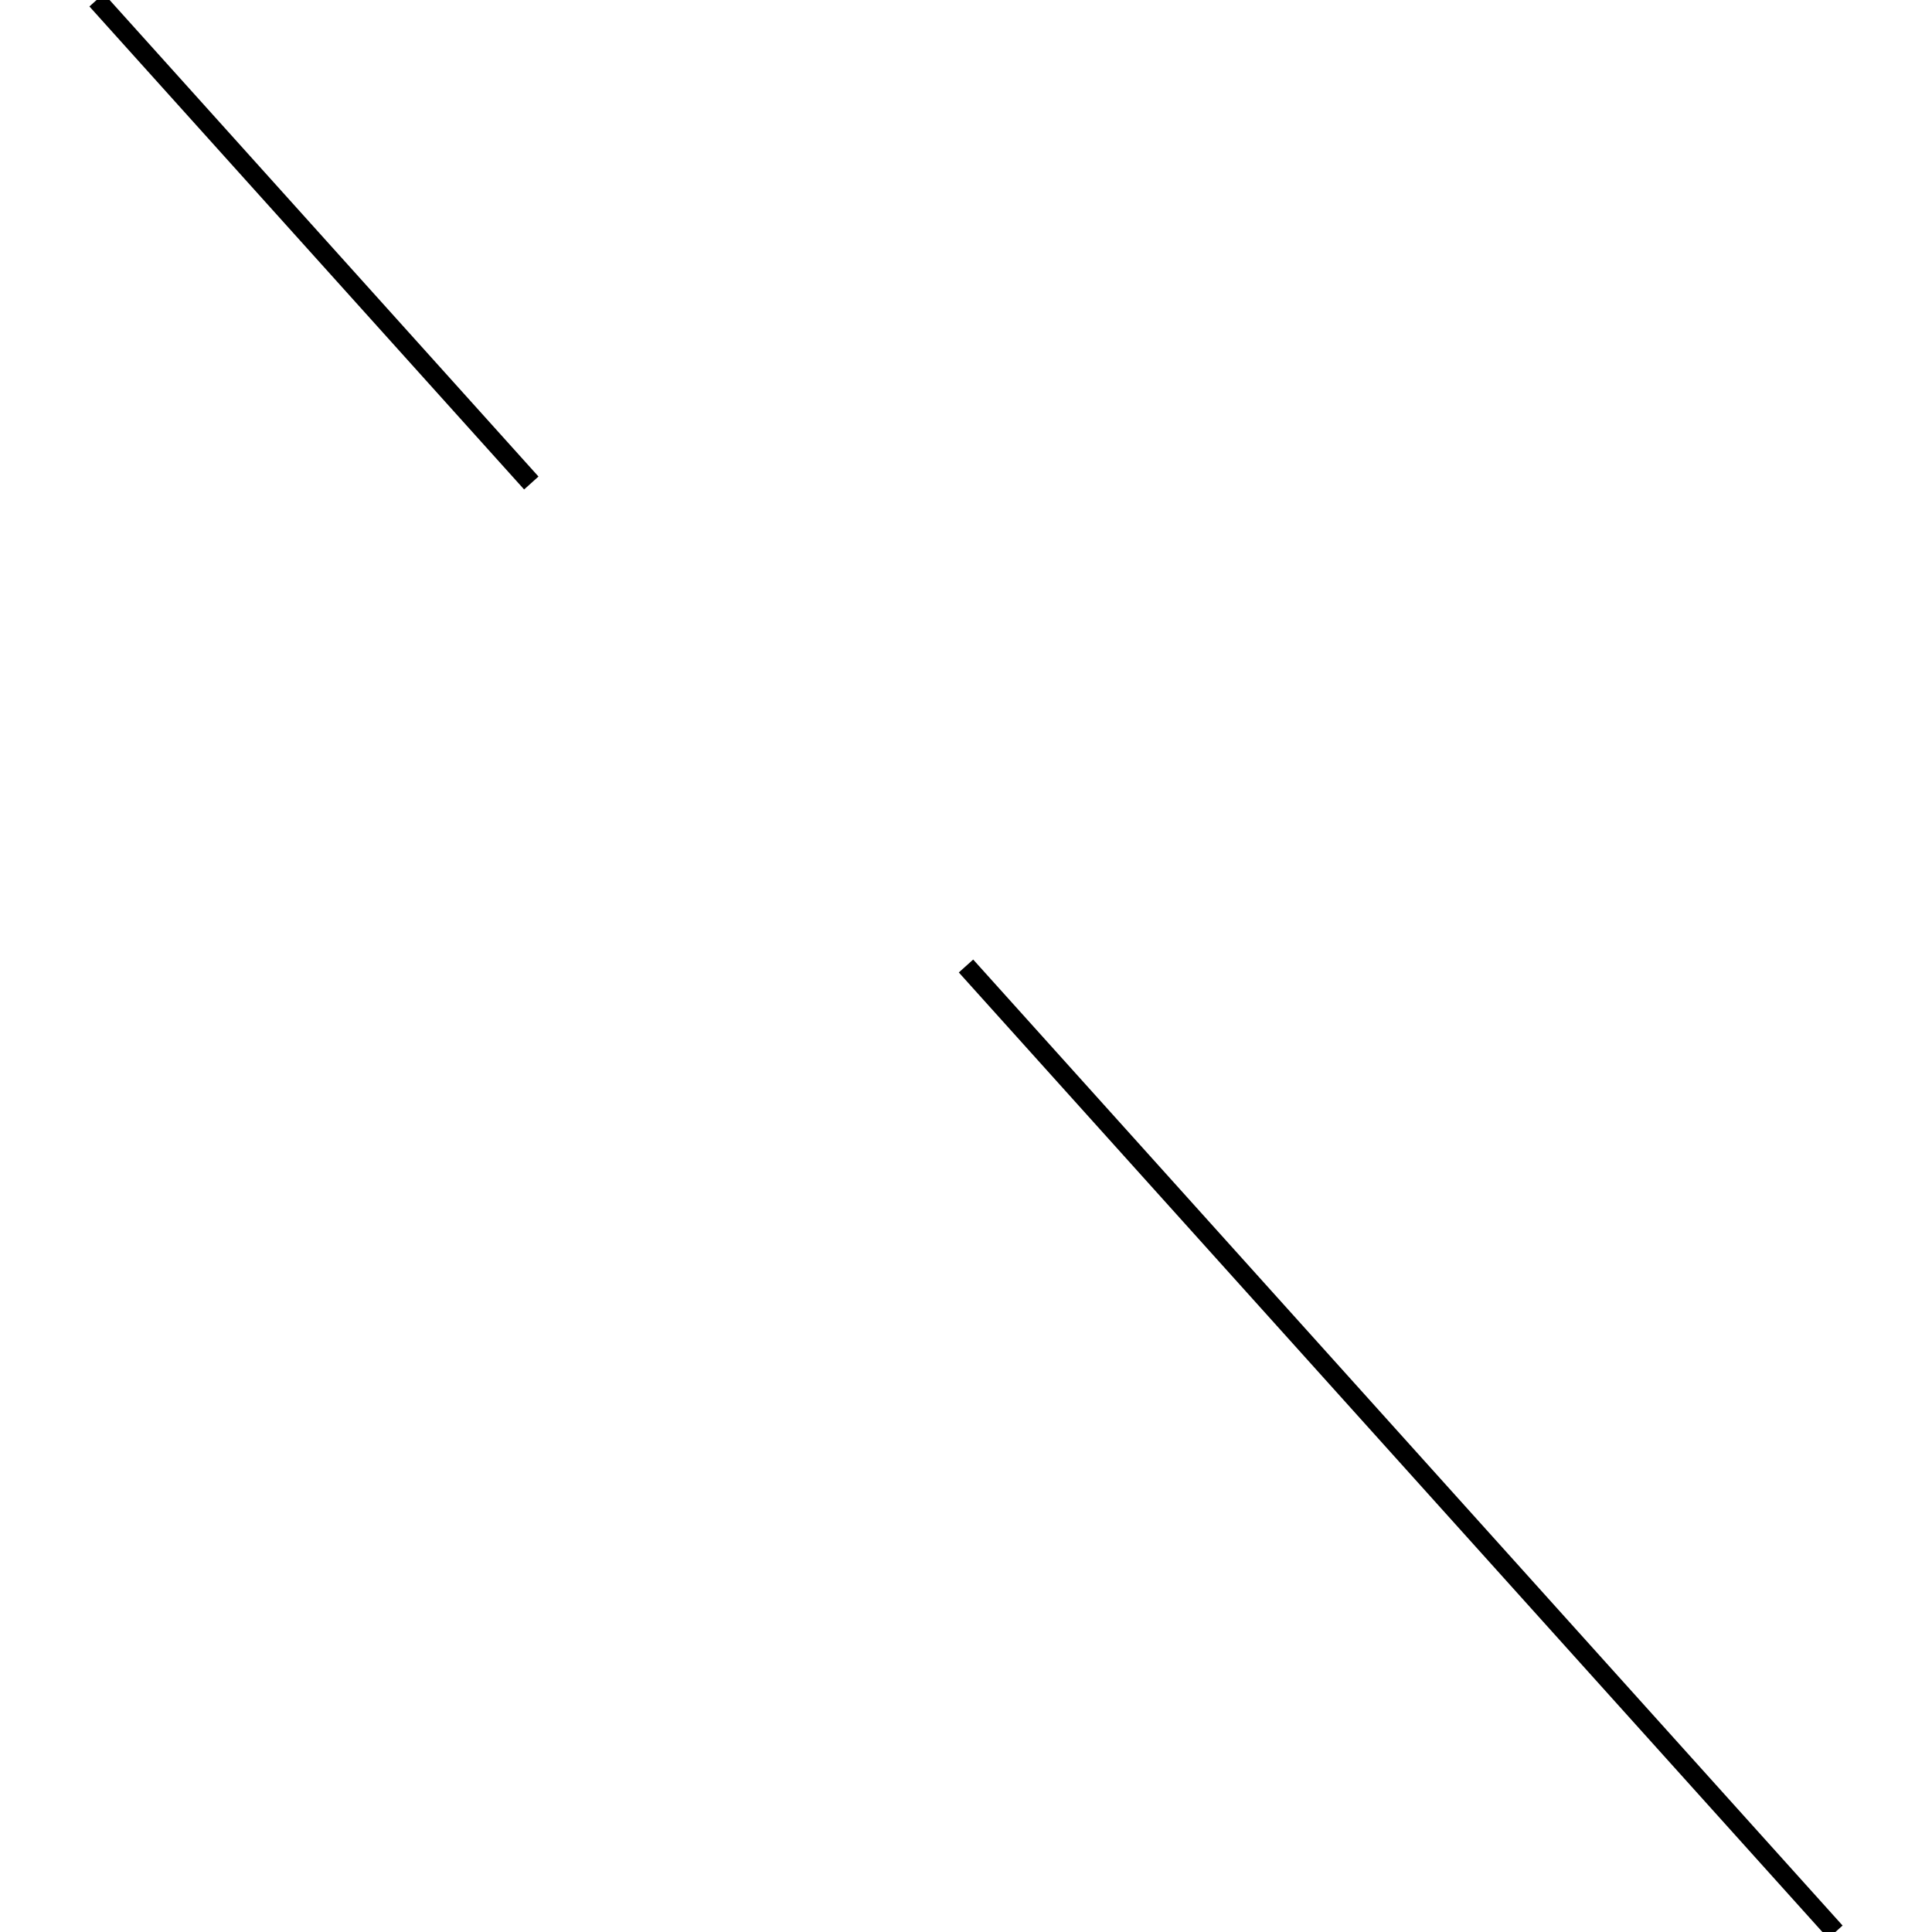
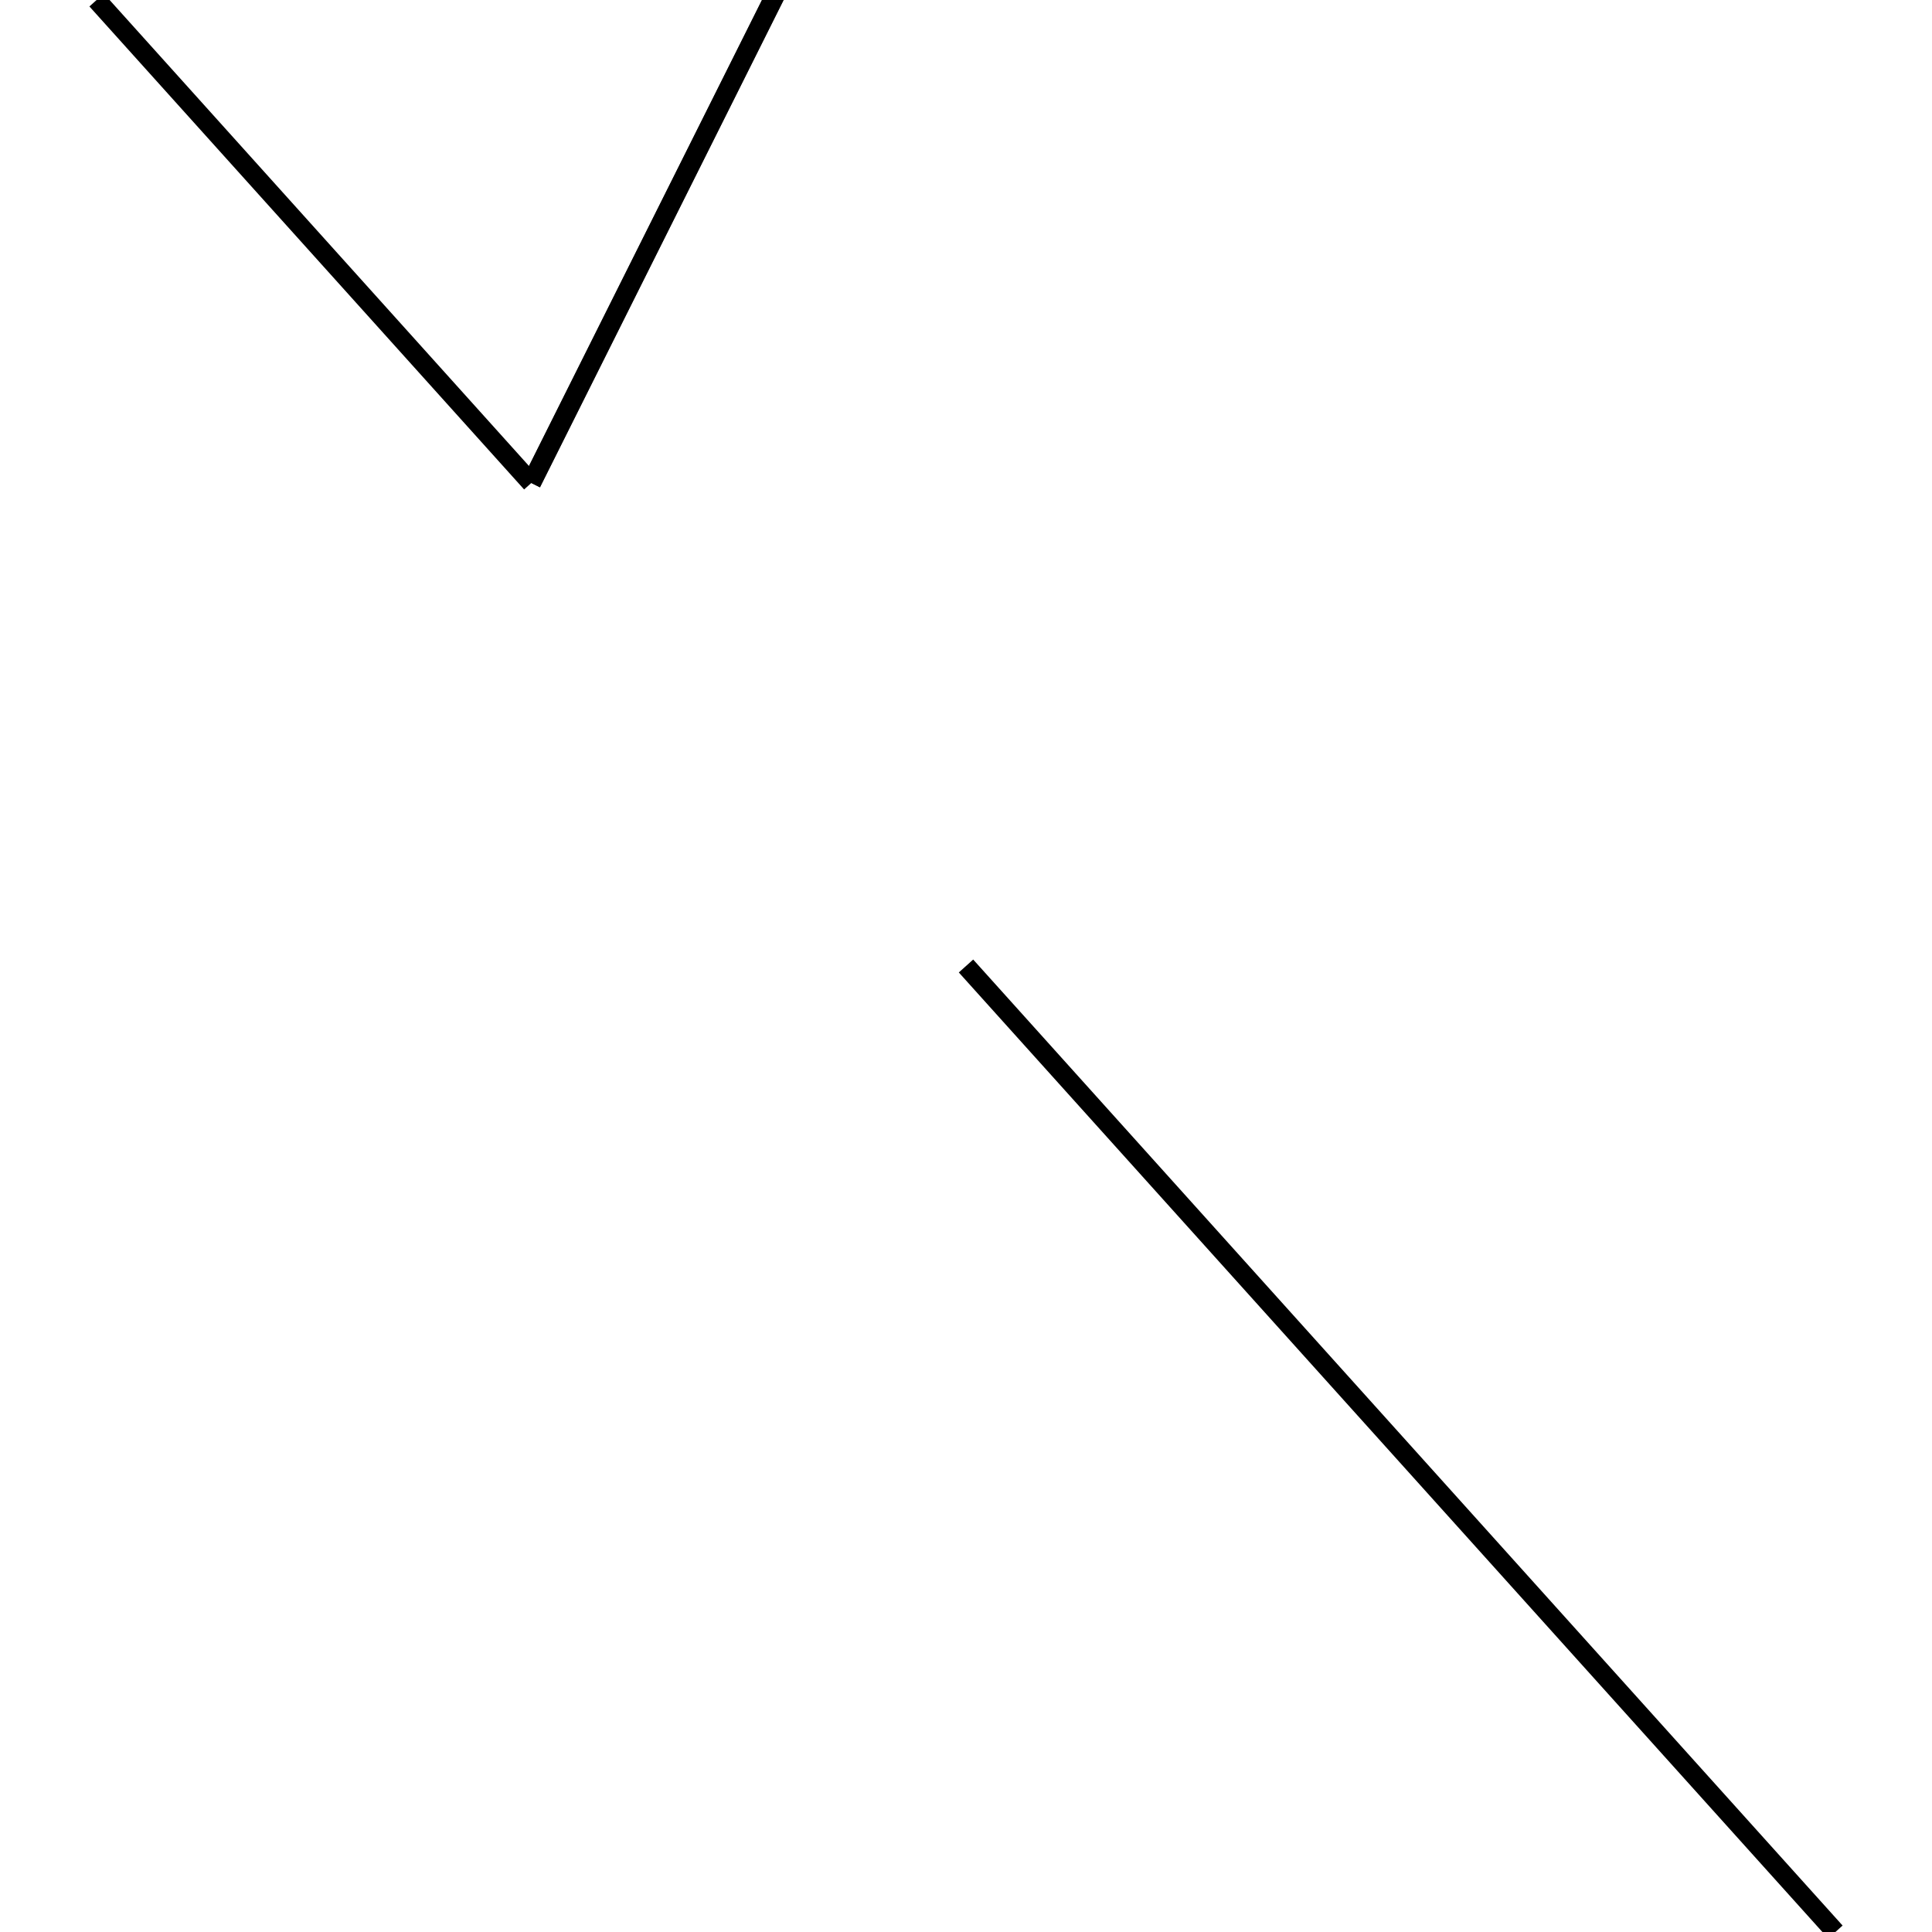
<svg xmlns="http://www.w3.org/2000/svg" viewBox="0 0 200.00 200.00">
  <line x1="100" y1="100" x2="190" y2="200" style="stroke: rgb(0, 0, 0); stroke-width: 2px" />
  <line x1="10" y1="0" x2="55" y2="50" style="stroke: rgb(0, 0, 0); stroke-width: 2px" />
+   <line x1="55" y1="50" x2="95" y2="-30" style="stroke: rgb(0, 0, 0); stroke-width: 2px" />
+   <line x1="55" y1="50" x2="95" y2="-30" style="stroke: rgb(0, 0, 0); stroke-width: 2px" />
</svg>
